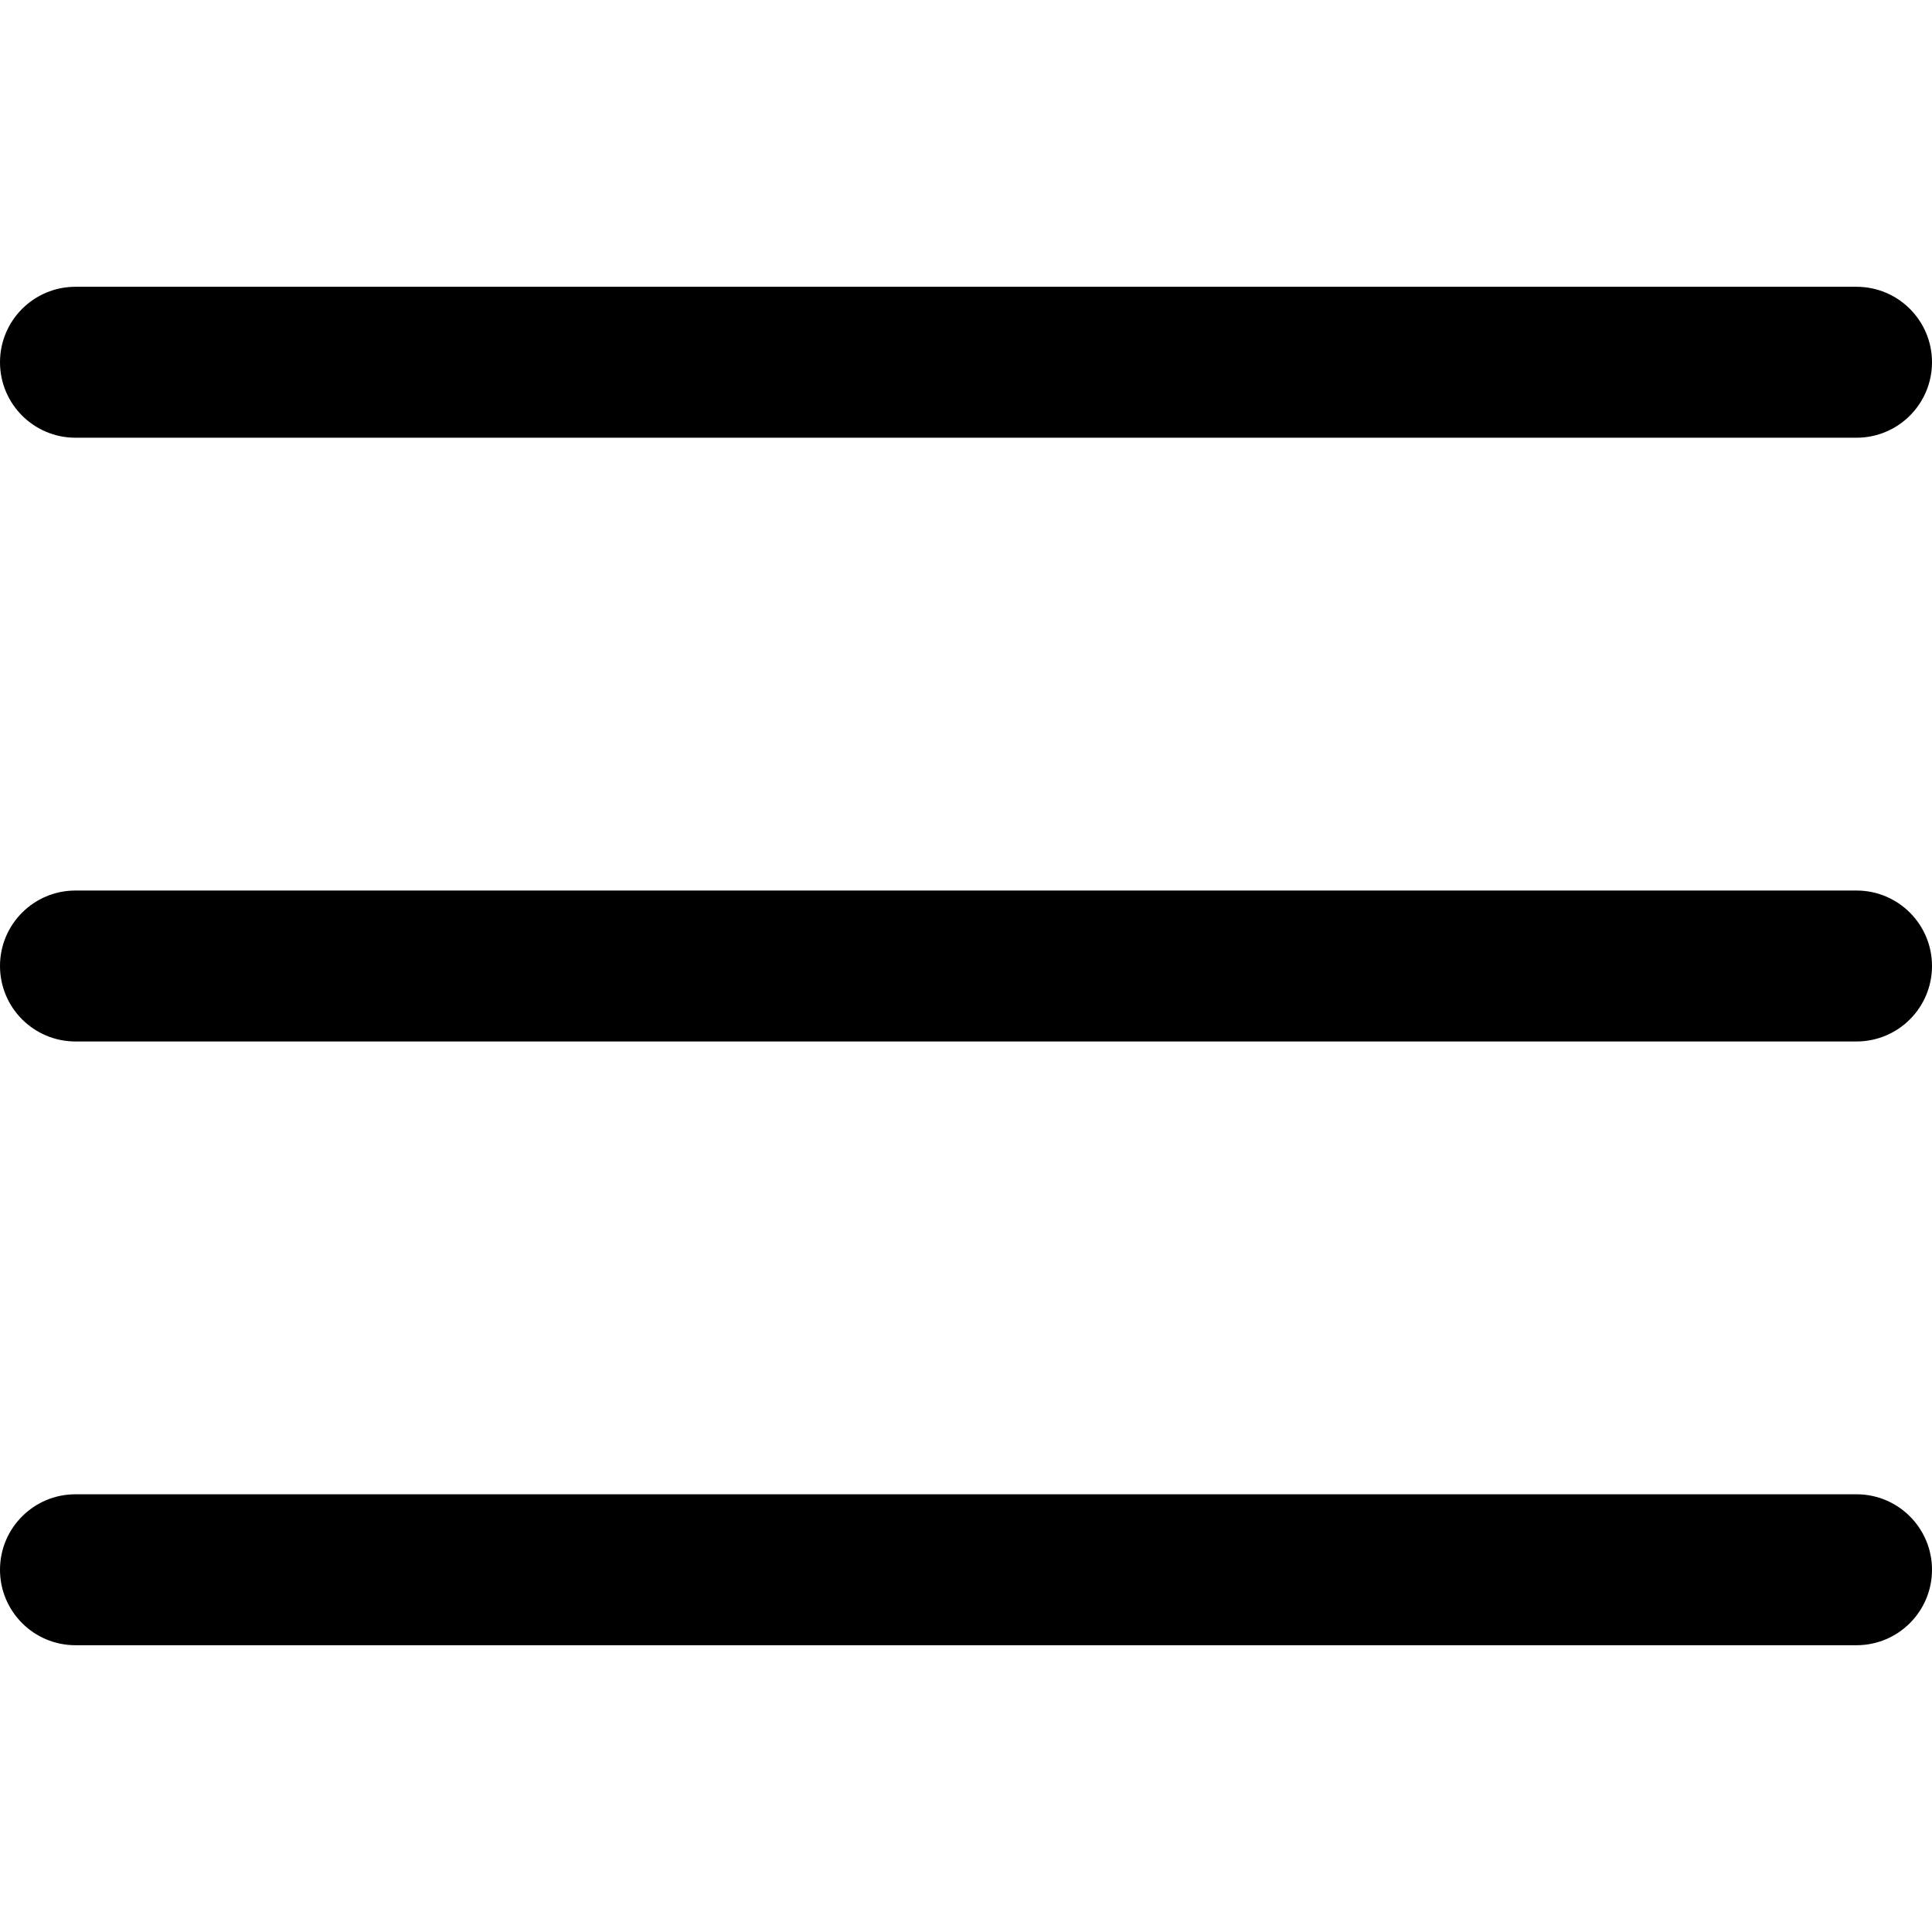
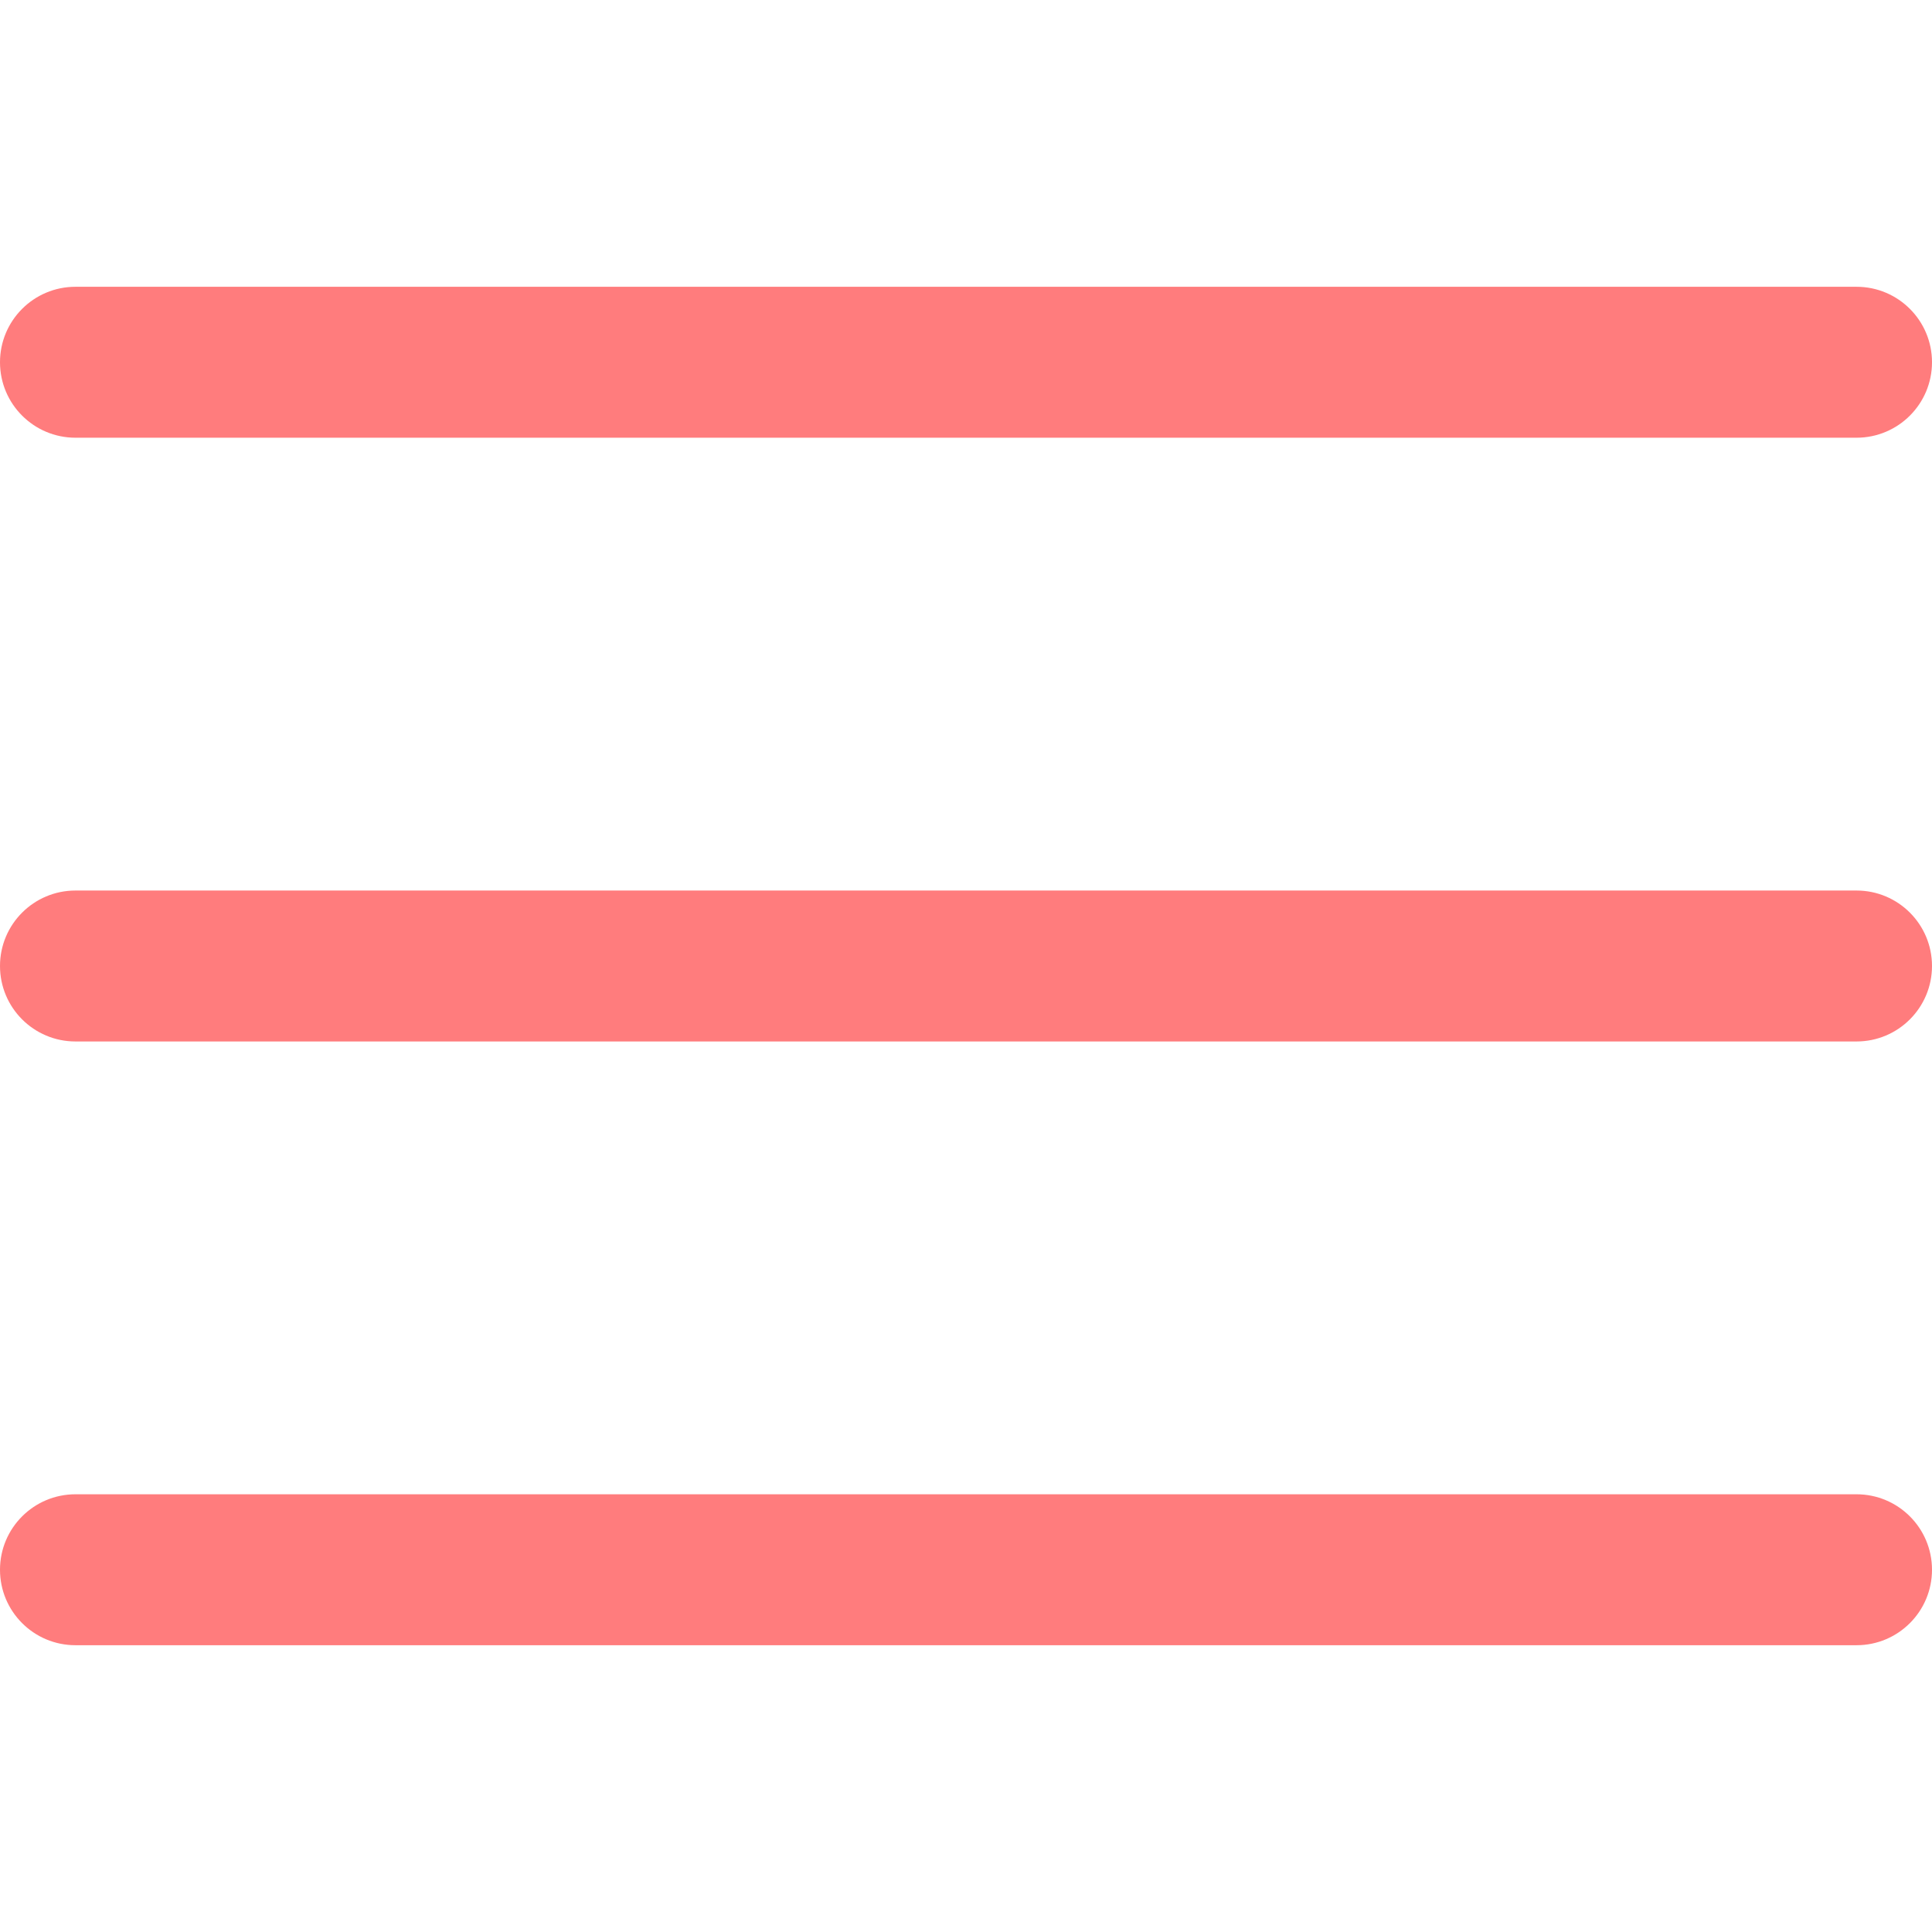
- <svg xmlns="http://www.w3.org/2000/svg" version="1.1" id="Capa_1" x="0px" y="0px" viewBox="0 0 512 512" style="enable-background:new 0 0 512 512;" xml:space="preserve">
-   <g>
-     <g>
-       <path d="M492,236H20c-11.046,0-20,8.954-20,20c0,11.046,8.954,20,20,20h472c11.046,0,20-8.954,20-20S503.046,236,492,236z" />
-     </g>
-   </g>
-   <g>
-     <g>
-       <path d="M492,76H20C8.954,76,0,84.954,0,96s8.954,20,20,20h472c11.046,0,20-8.954,20-20S503.046,76,492,76z" />
-     </g>
-   </g>
-   <g>
-     <g>
-       <path d="M492,396H20c-11.046,0-20,8.954-20,20c0,11.046,8.954,20,20,20h472c11.046,0,20-8.954,20-20    C512,404.954,503.046,396,492,396z" />
-     </g>
-   </g>
-   <g>
- </g>
-   <g>
- </g>
-   <g>
- </g>
-   <g>
- </g>
-   <g>
- </g>
-   <g>
- </g>
-   <g>
- </g>
-   <g>
- </g>
-   <g>
- </g>
-   <g>
- </g>
-   <g>
- </g>
-   <g>
- </g>
-   <g>
- </g>
-   <g>
- </g>
-   <g>
- </g>
+ <svg xmlns="http://www.w3.org/2000/svg" width="512" height="512" viewBox="0 0 512 512" fill="none">
+   <path d="M492 236H20C8.954 236 0 244.954 0 256C0 267.046 8.954 276 20 276H492C503.046 276 512 267.046 512 256C512 244.954 503.046 236 492 236Z" fill="#FF7C7D" />
+   <path d="M492 76H20C8.954 76 0 84.954 0 96C0 107.046 8.954 116 20 116H492C503.046 116 512 107.046 512 96C512 84.954 503.046 76 492 76Z" fill="#FF7C7D" />
+   <path d="M492 396H20C8.954 396 0 404.954 0 416C0 427.046 8.954 436 20 436H492C503.046 436 512 427.046 512 416C512 404.954 503.046 396 492 396Z" fill="#FF7C7D" />
</svg>
